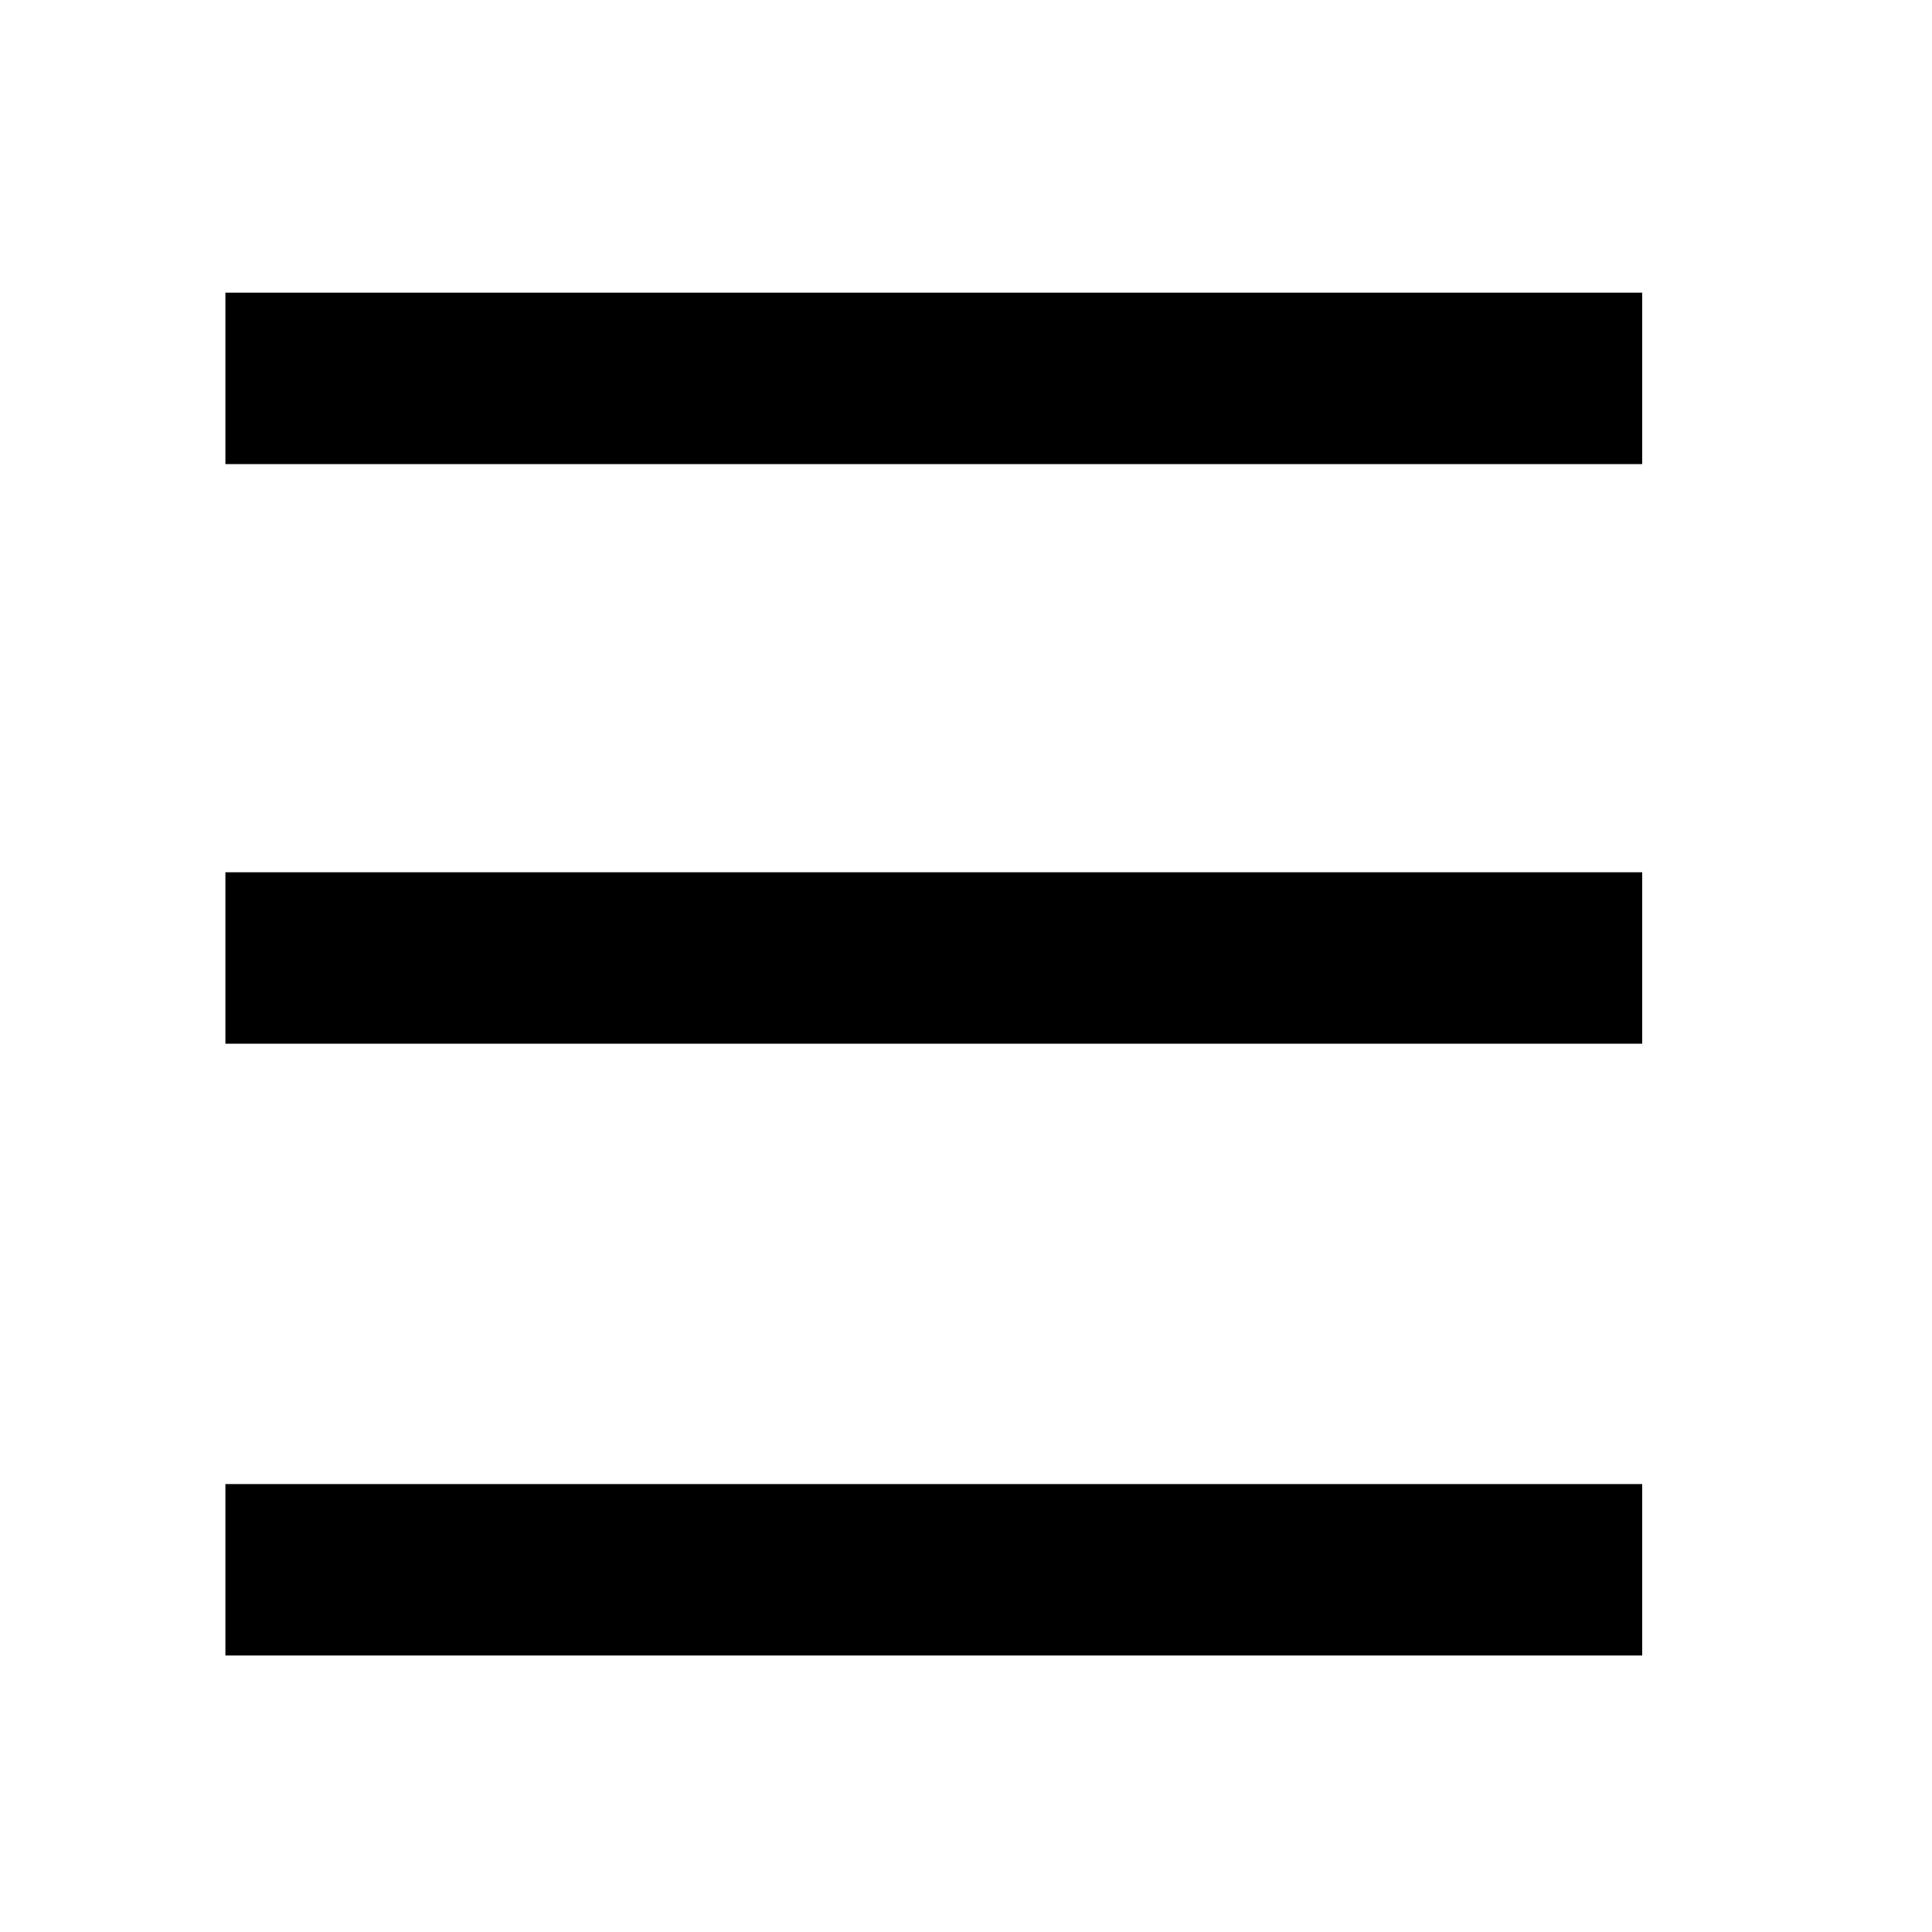
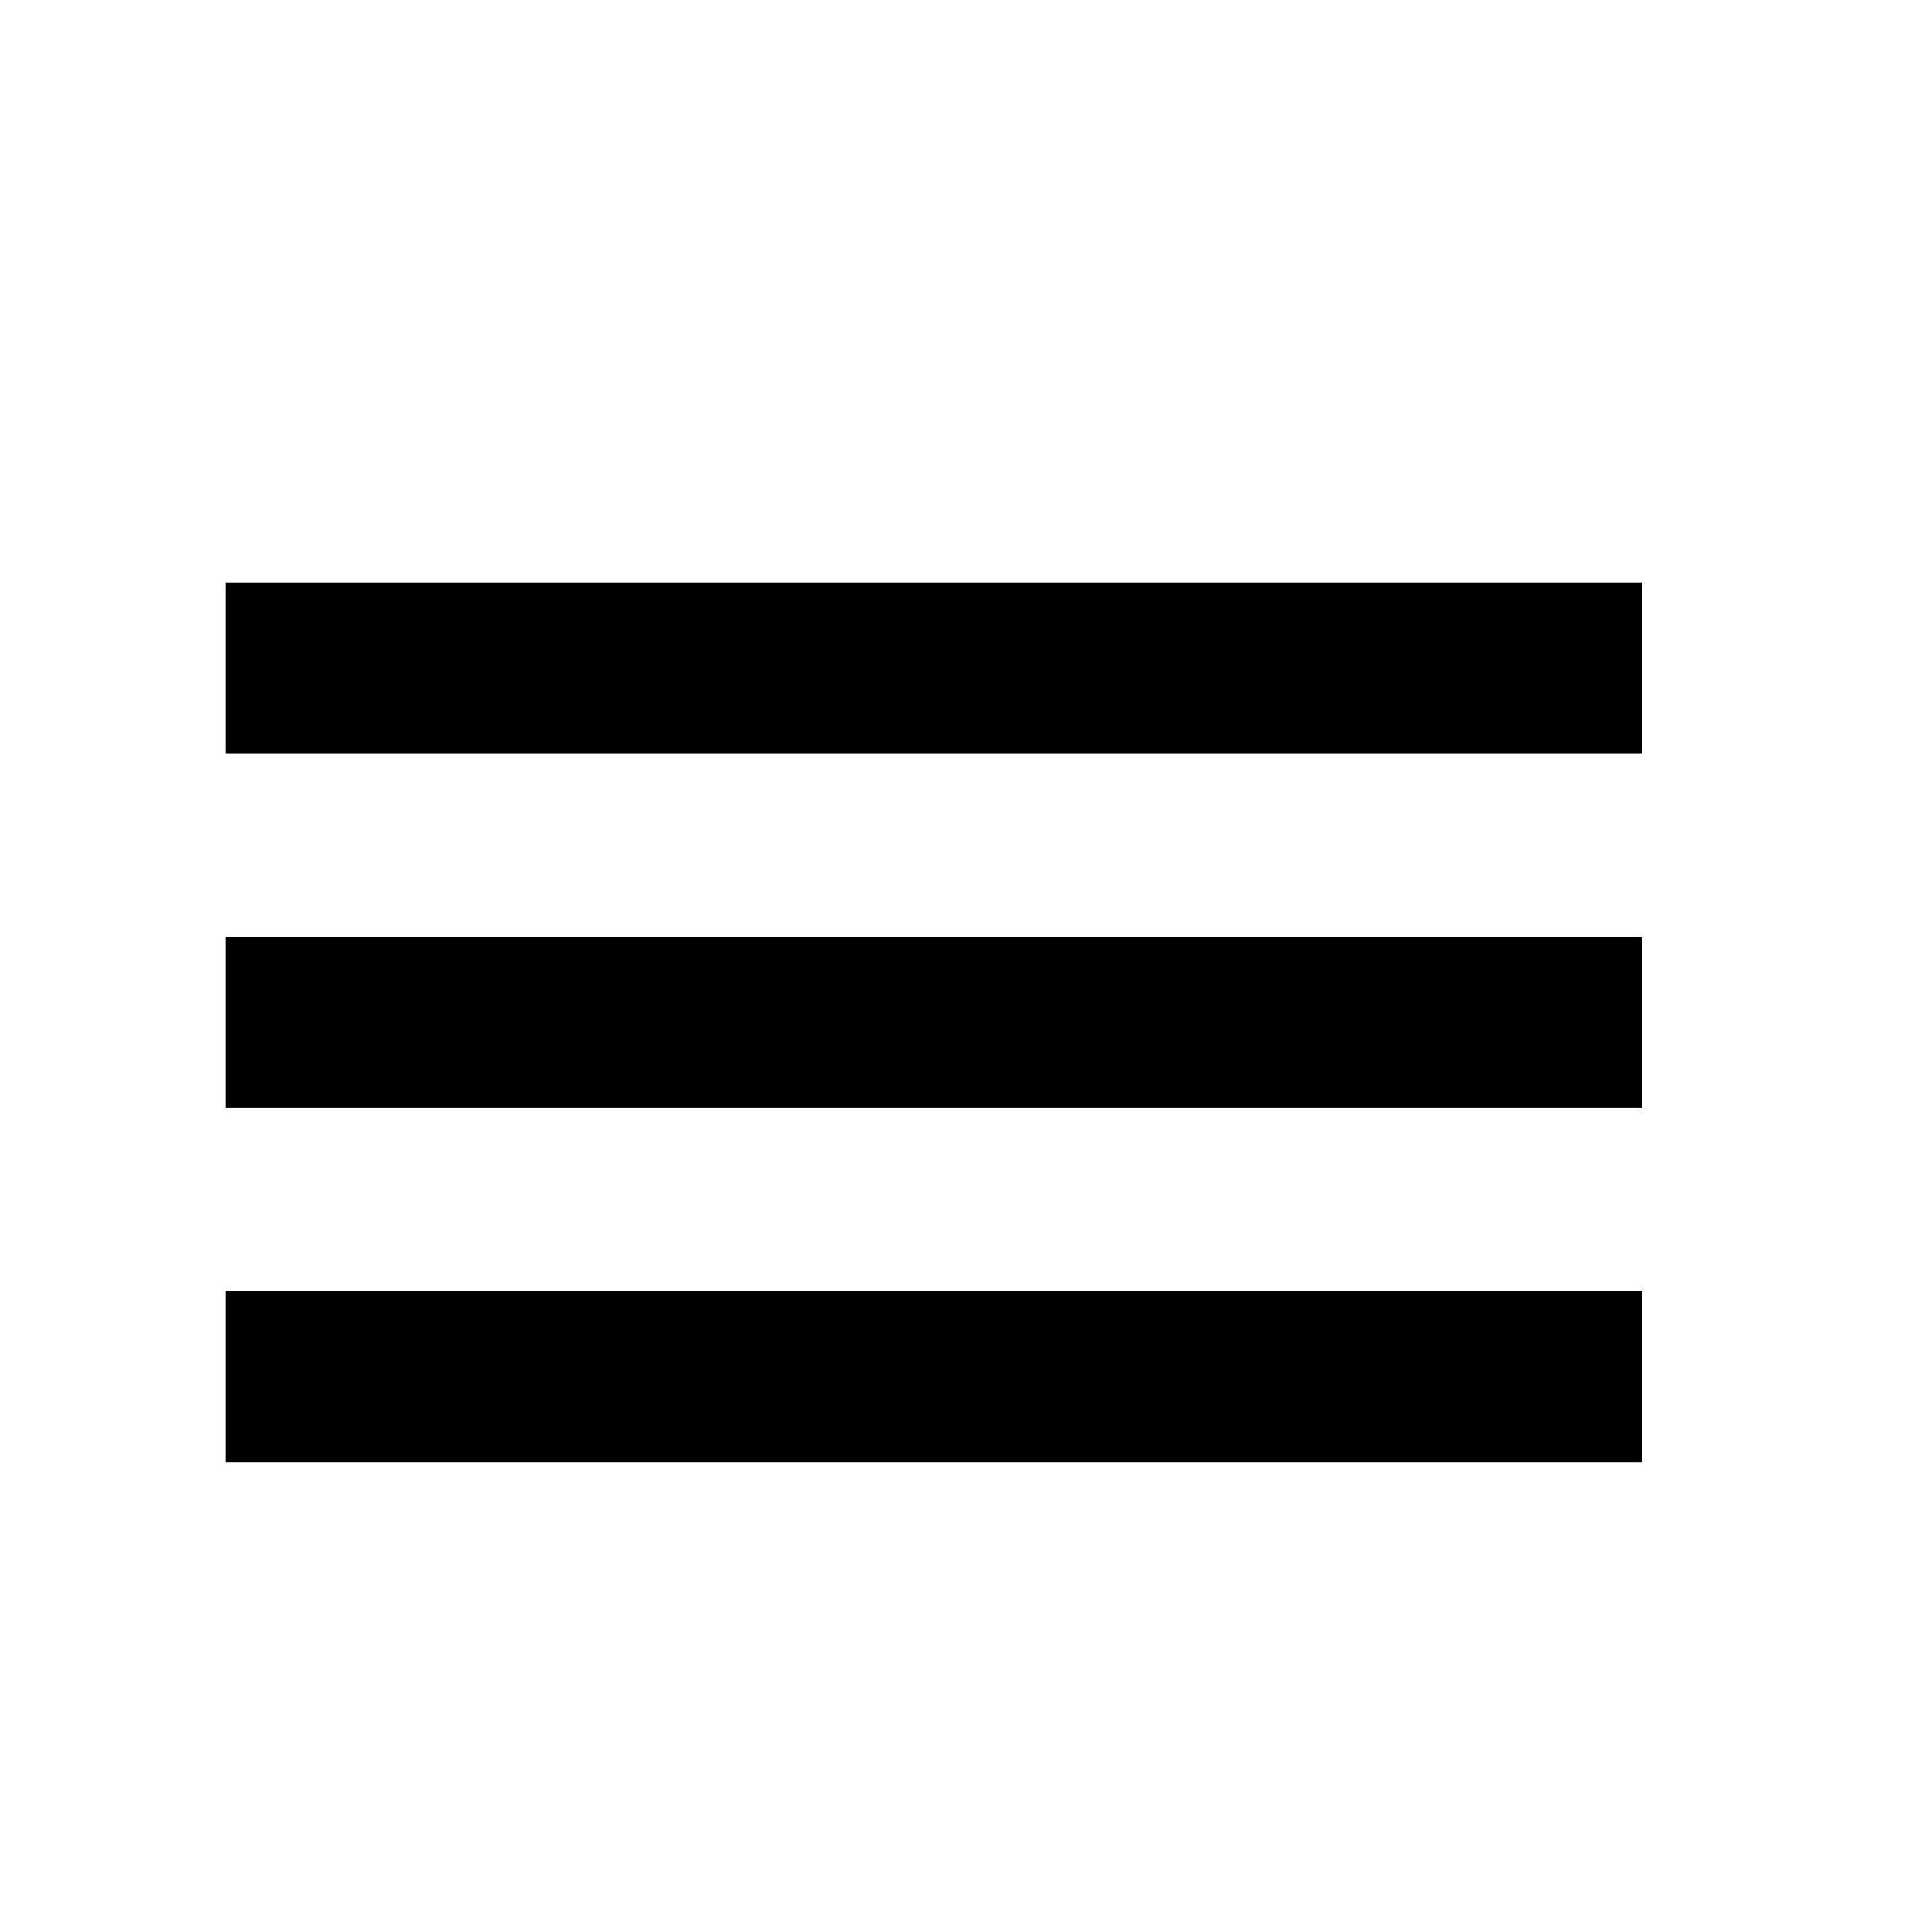
<svg xmlns="http://www.w3.org/2000/svg" version="1.1" viewBox="0 0 60 60" xml:space="preserve">
  <g>
-     <rect x="7" y="9.089" width="44" height="5.324" />
-     <rect x="7" y="27.089" width="44" height="5.324" />
-     <rect x="7" y="46.089" width="44" height="5.324" />
+     <rect x="7" y="18.089" width="44" height="5.324" />
+     <rect x="7" y="29.089" width="44" height="5.324" />
+     <rect x="7" y="40.089" width="44" height="5.324" />
  </g>
</svg>
